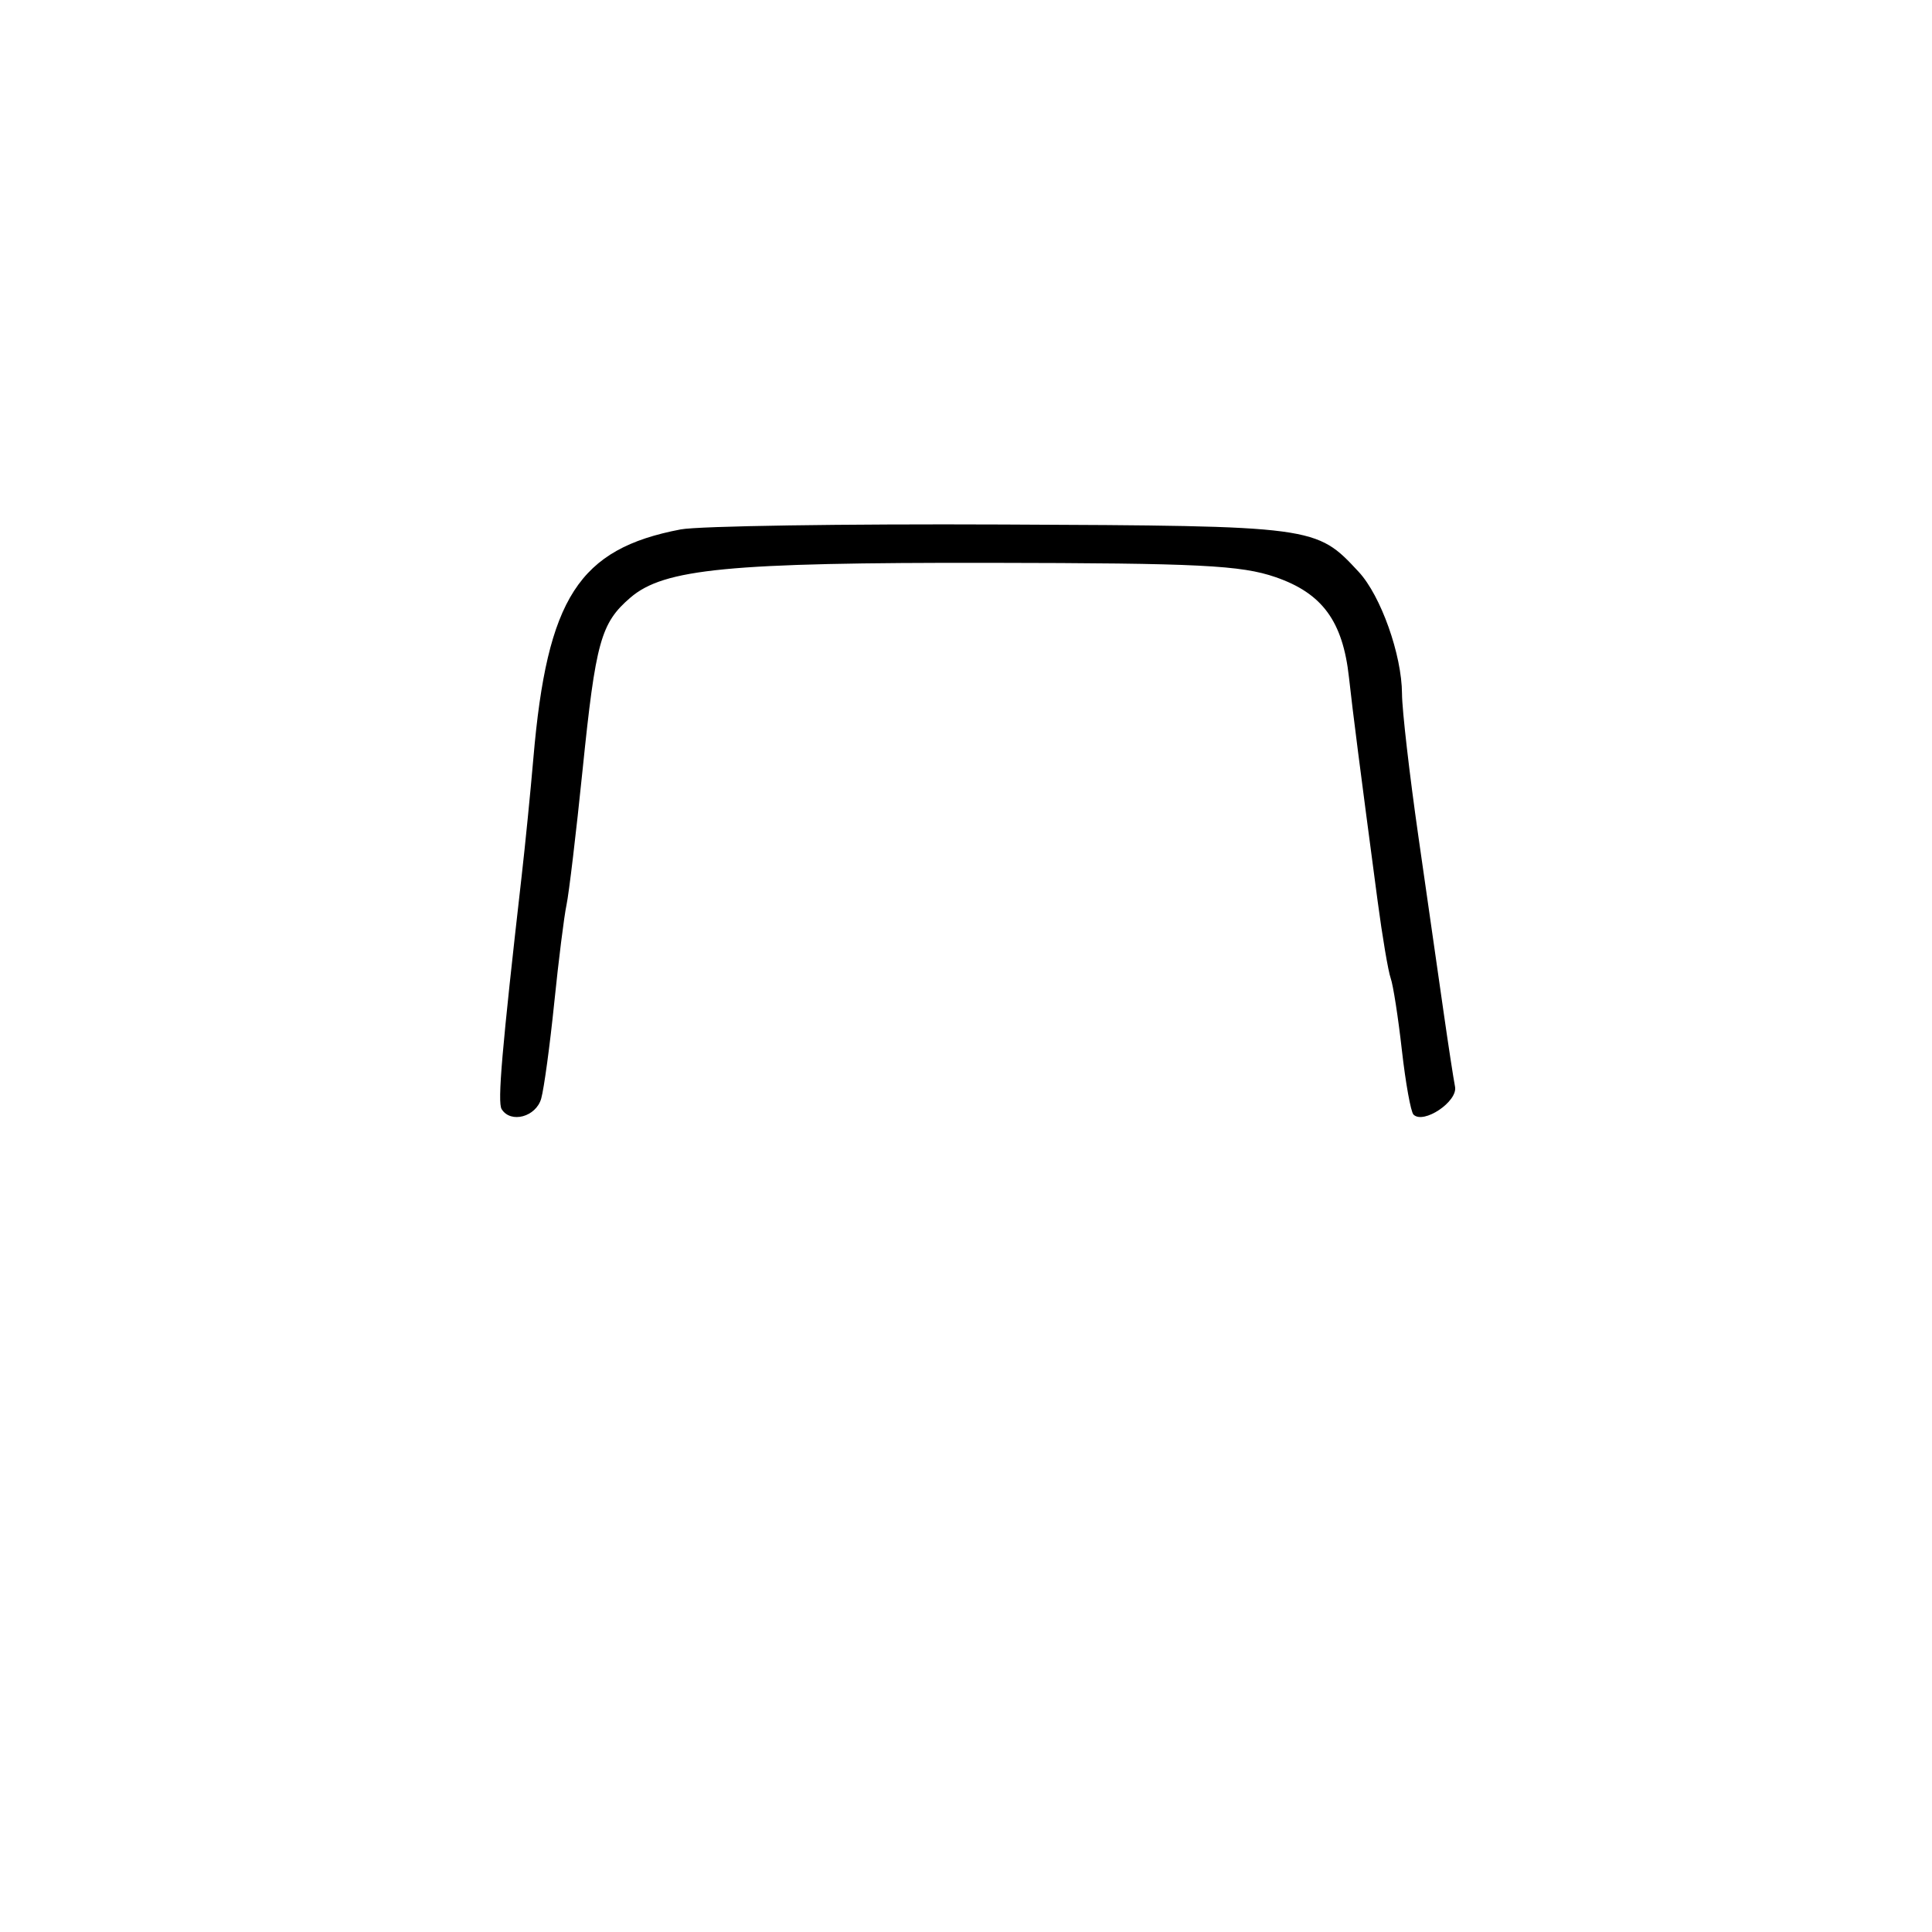
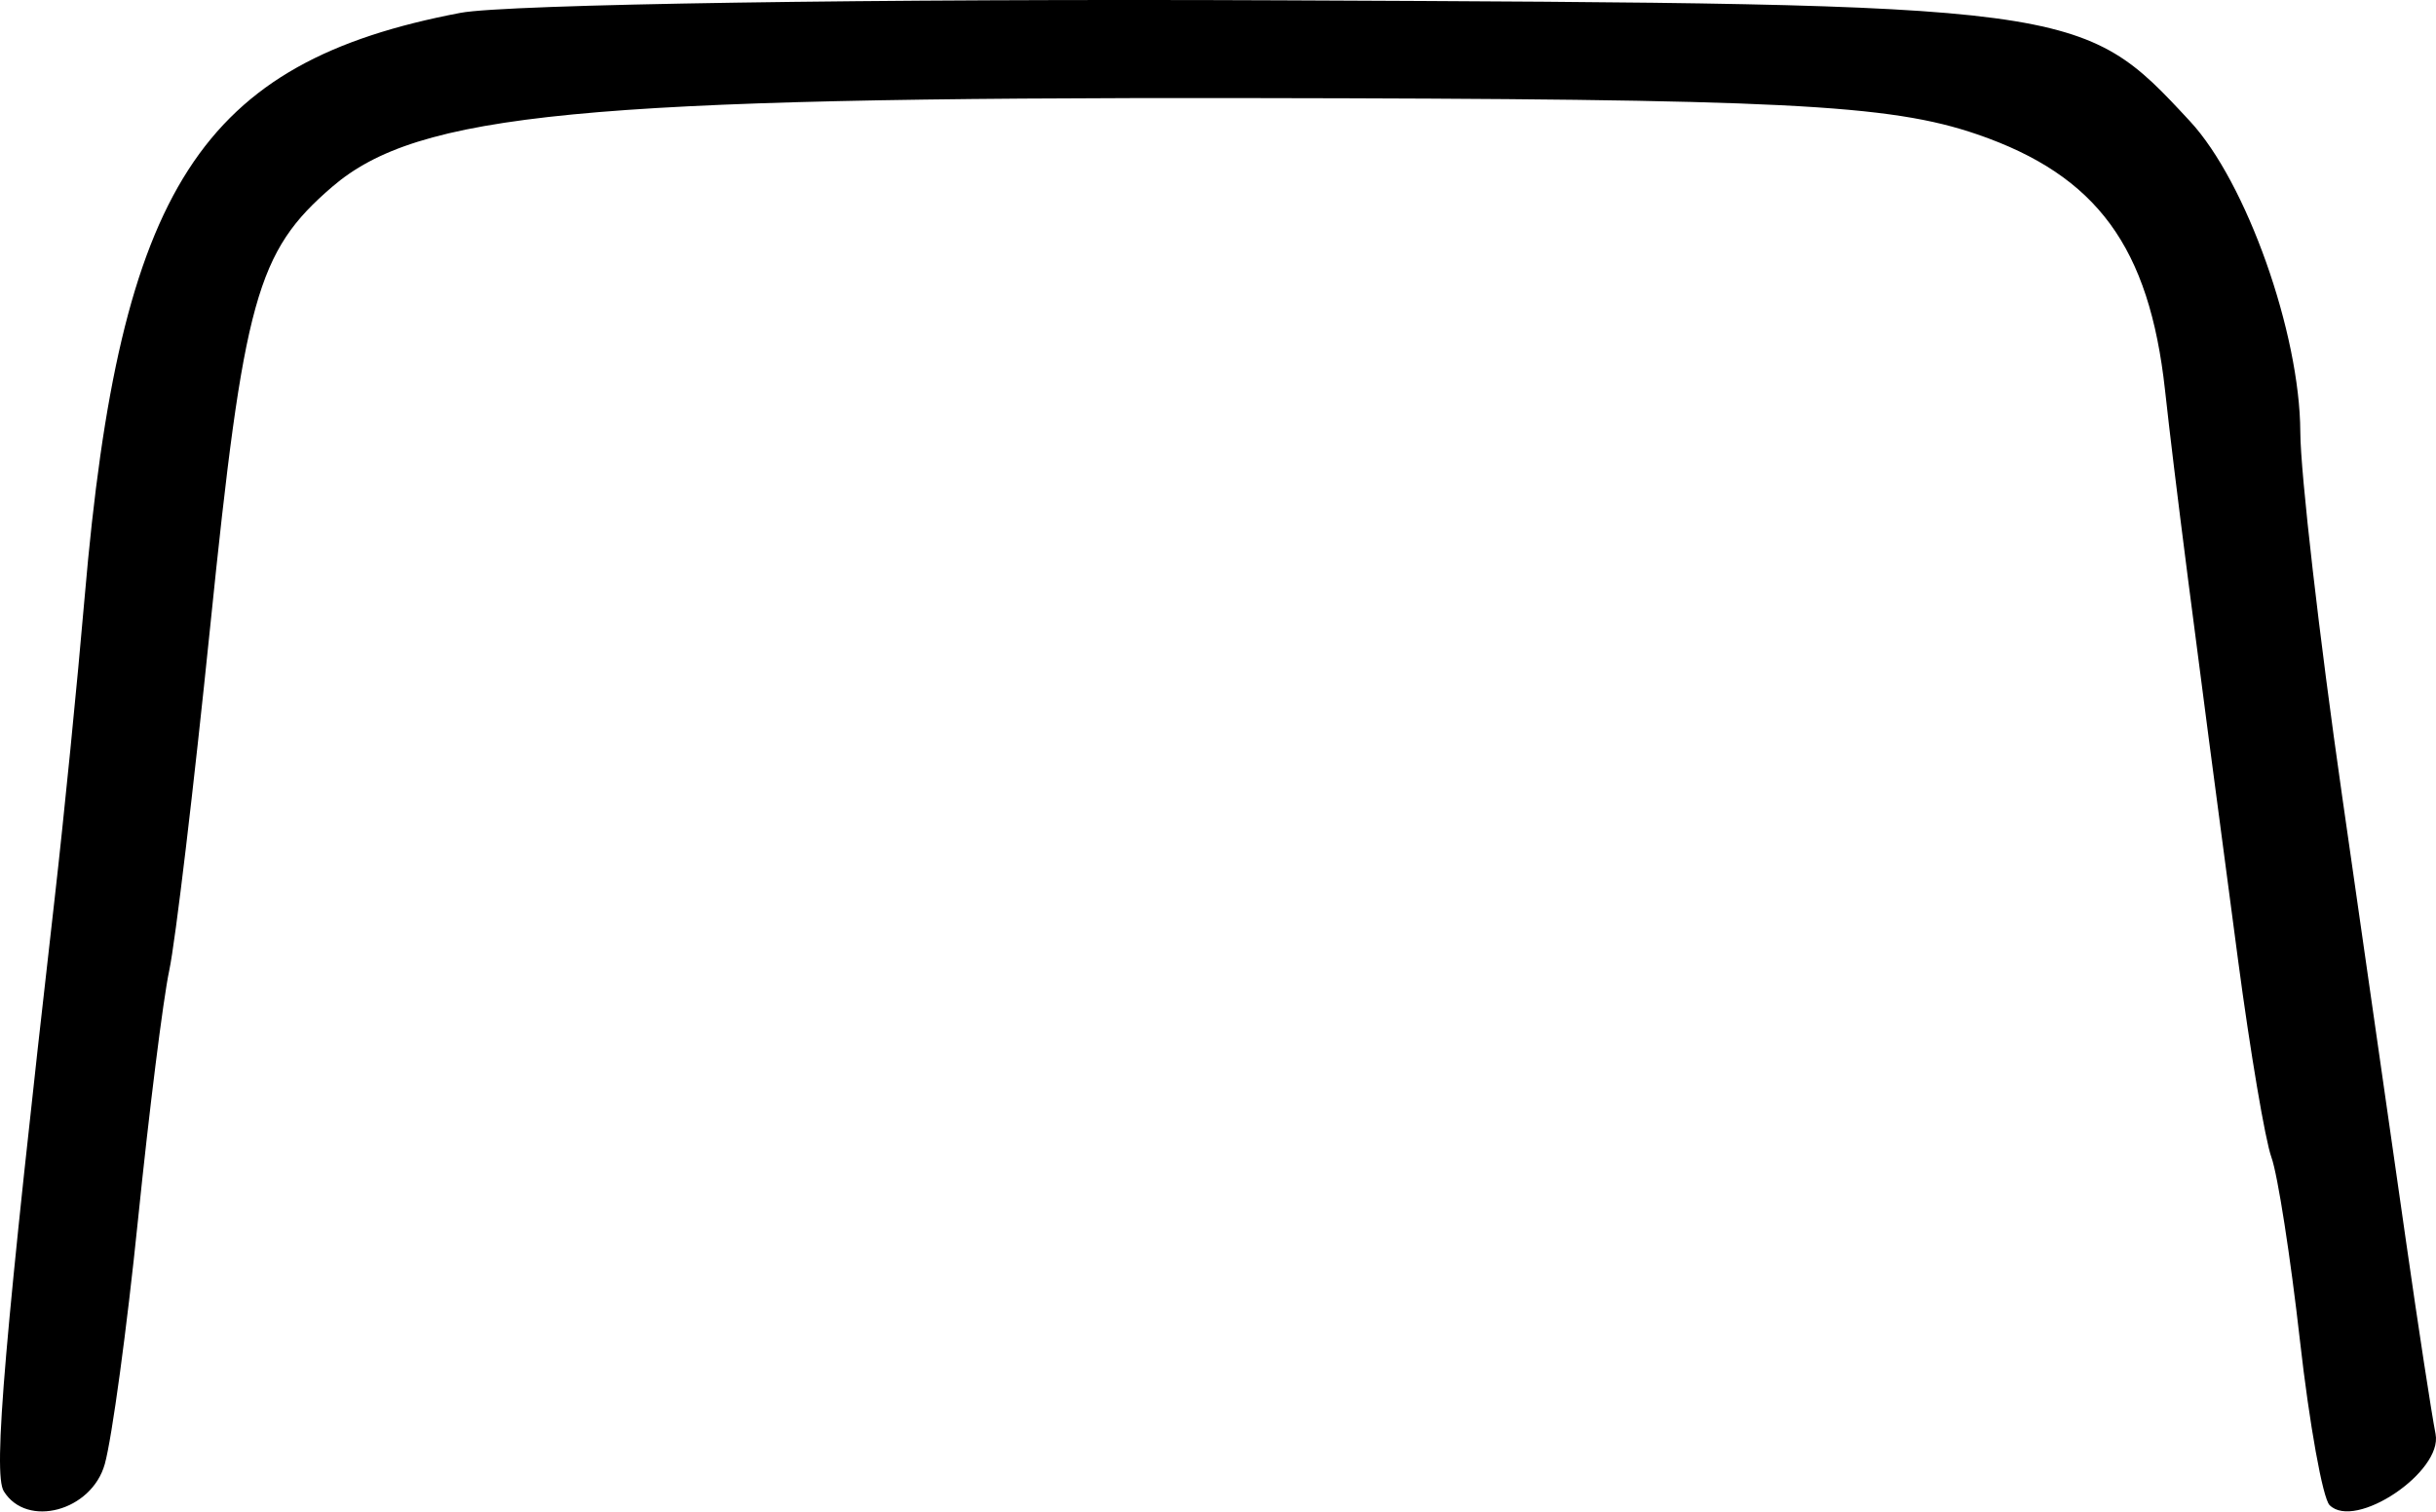
- <svg xmlns="http://www.w3.org/2000/svg" width="237" height="237" viewBox="0 0 237 237" version="1.1">
+ <svg xmlns="http://www.w3.org/2000/svg" width="117.157" height="72.704" viewBox="61.354 64.326 117.157 72.704" version="1.1">
  <path d="M 83.500 64.944 C 71.002 67.322, 67.116 73.355, 65.430 93 C 65.076 97.125, 64.427 103.650, 63.988 107.500 C 61.561 128.799, 61.011 135.208, 61.536 136.058 C 62.645 137.852, 65.763 137.013, 66.394 134.750 C 66.739 133.512, 67.458 128.225, 67.991 123 C 68.525 117.775, 69.201 112.375, 69.495 111 C 69.789 109.625, 70.676 102.175, 71.466 94.444 C 73.075 78.691, 73.702 76.434, 77.329 73.313 C 81.454 69.764, 89.373 68.997, 121.434 69.044 C 147.091 69.081, 152.228 69.338, 156.461 70.794 C 162.202 72.768, 164.721 76.202, 165.478 83.086 C 165.950 87.375, 166.799 94.004, 168.990 110.500 C 169.574 114.900, 170.297 119.175, 170.597 120 C 170.897 120.825, 171.514 124.791, 171.968 128.813 C 172.422 132.836, 173.063 136.396, 173.393 136.726 C 174.623 137.956, 178.845 135.125, 178.490 133.307 C 178.296 132.313, 177.654 128.125, 177.064 124 C 176.473 119.875, 175.092 110.249, 173.995 102.608 C 172.898 94.968, 171.993 87.093, 171.985 85.108 C 171.966 80.339, 169.388 73.076, 166.676 70.155 C 161.445 64.518, 161.405 64.513, 123 64.342 C 103.475 64.255, 85.700 64.526, 83.500 64.944" stroke="none" fill="#000000" fill-rule="evenodd" />
</svg>
